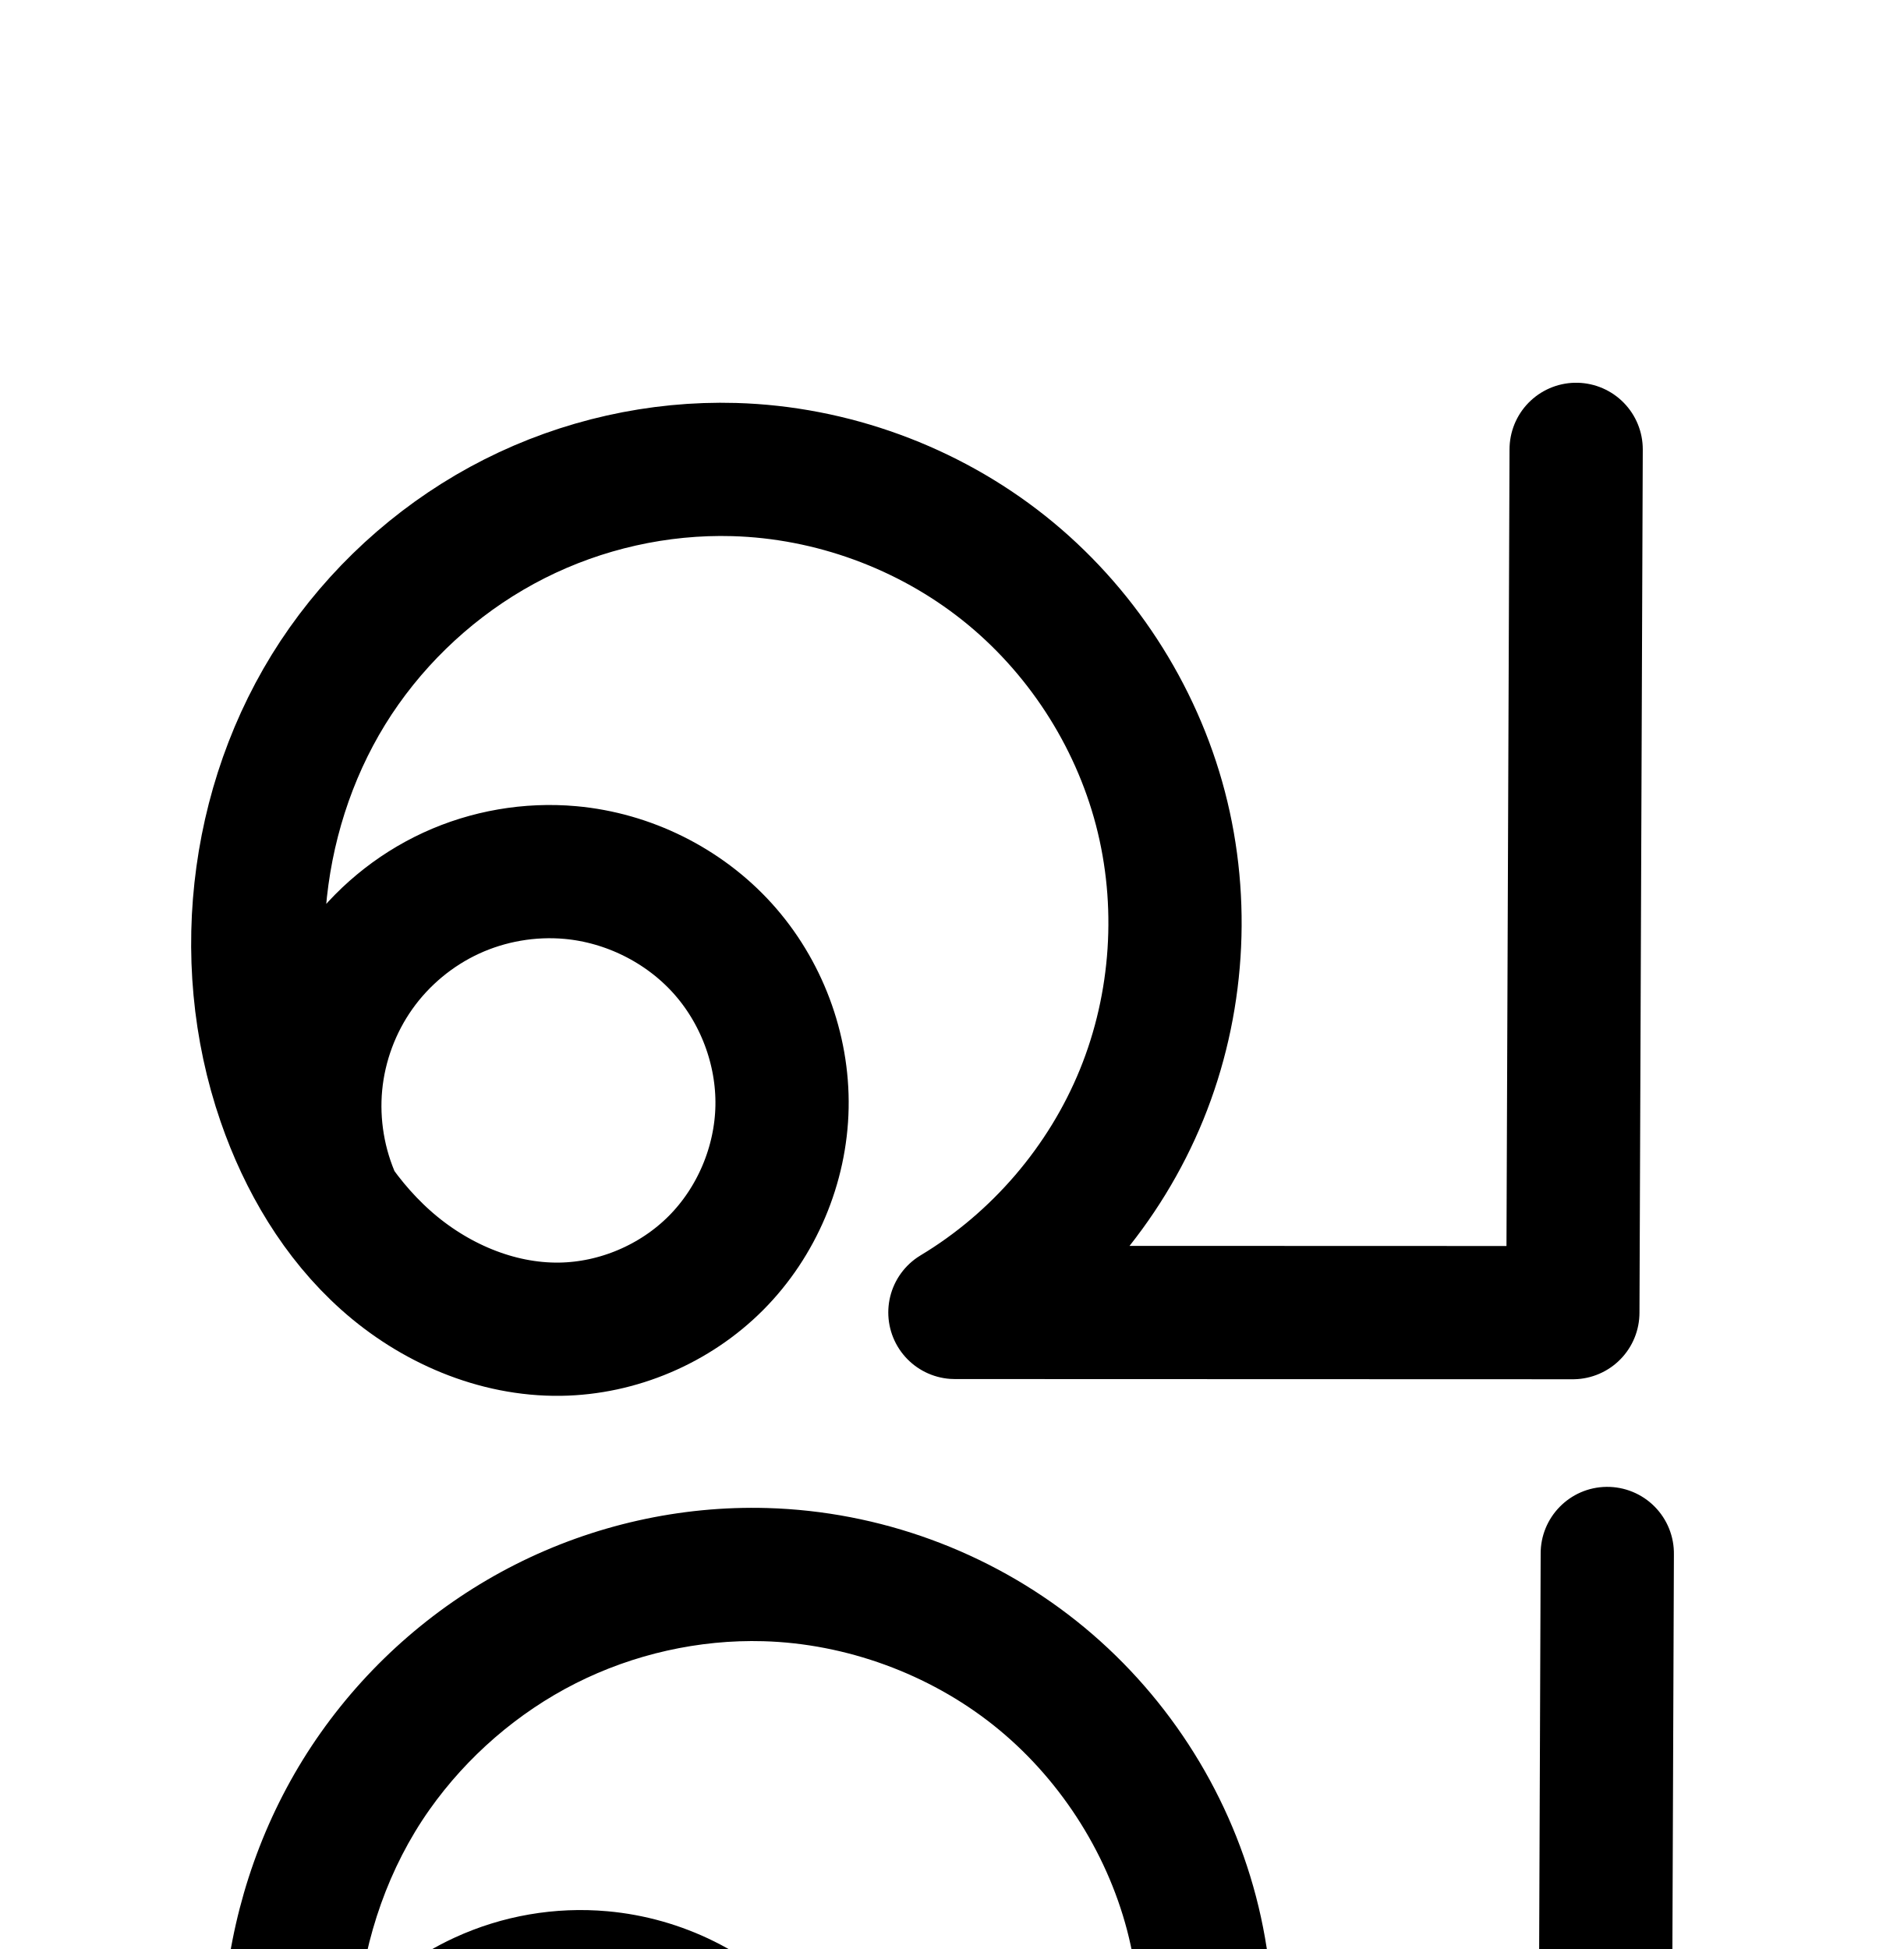
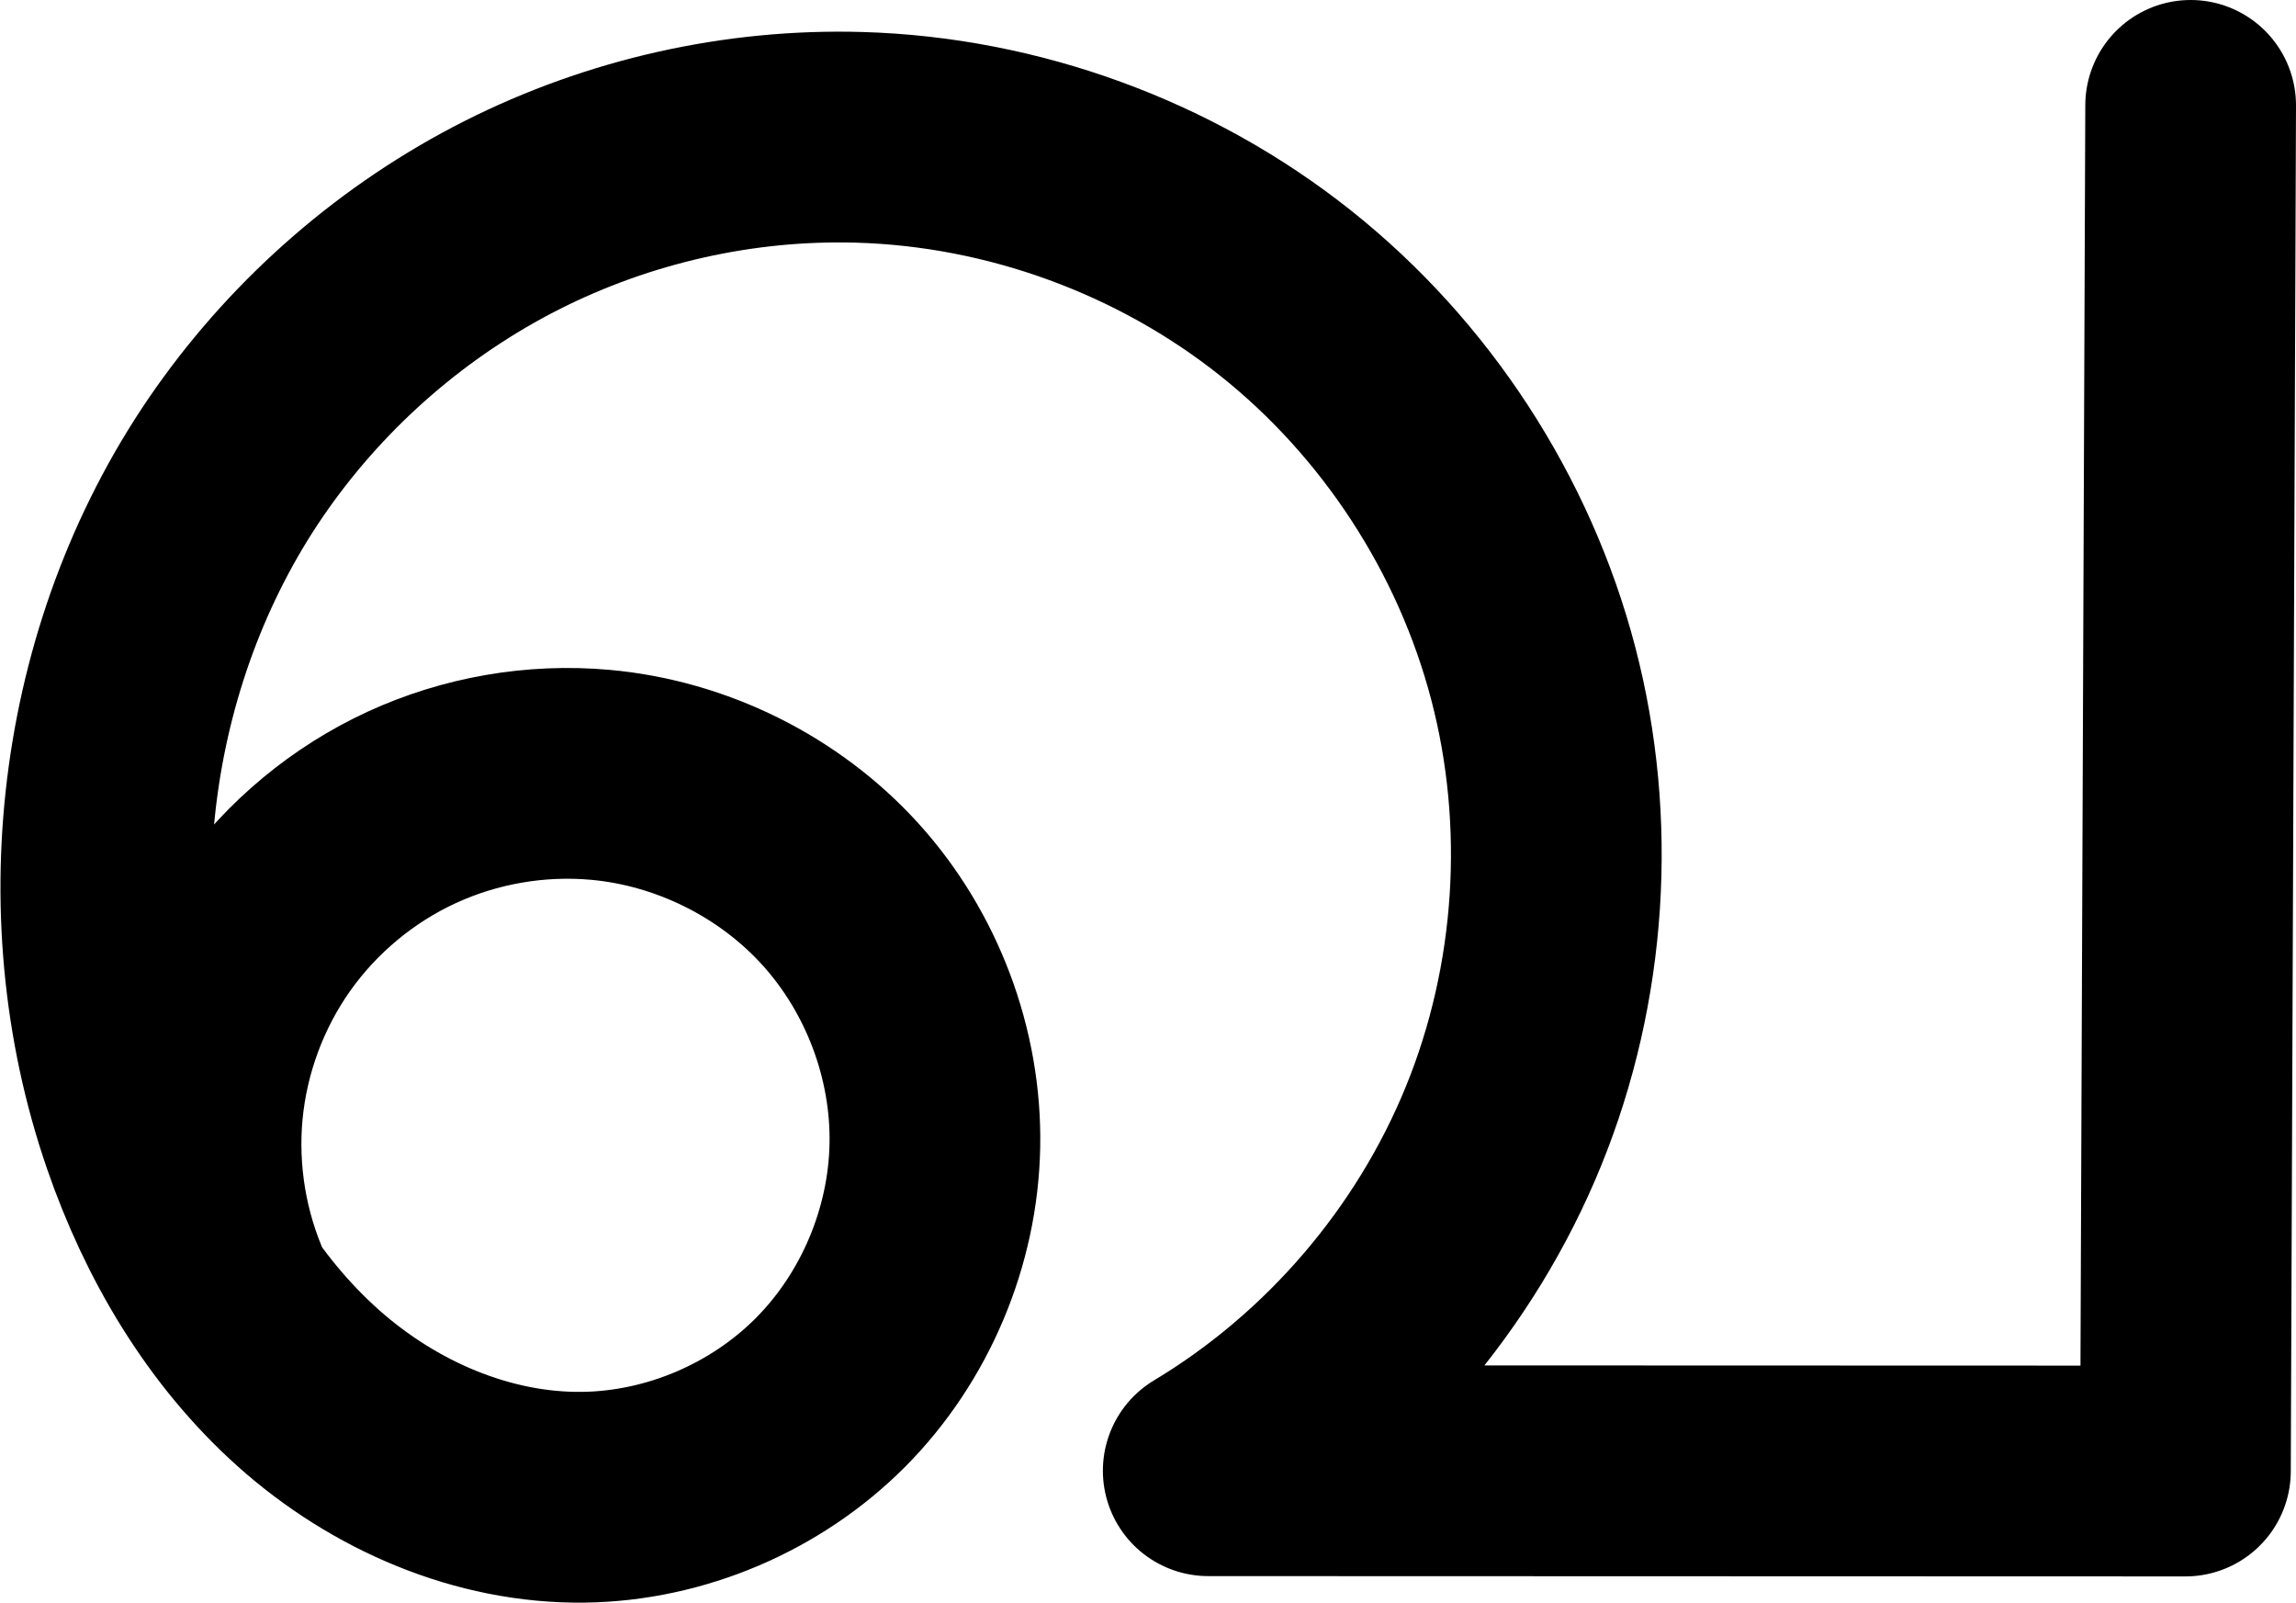
- <svg xmlns="http://www.w3.org/2000/svg" width="2000" height="2048" id="svg2992" version="1.1">
+ <svg xmlns="http://www.w3.org/2000/svg" width="381.373" height="266.14" id="svg2992" version="1.1">
  <defs id="defs5498">
    </defs>
-   <g id="layer1" transform="translate(0,1048)">
+   <g id="layer1" transform="translate(-772.5869,246.607)">
    <g id="layer1-1" transform="translate(-1807.622,-466.8953)">
-       <path id="path4139-9-6-5-7-2" d="m 3463.643,-108.922 -3.472,907.132 -649.257,-0.206 c 87.658,-52.625 157.591,-134.221 196.183,-228.9 38.592,-94.679 45.626,-201.912 19.734,-300.821 -25.892,-98.909 -84.566,-188.941 -164.598,-252.567 -80.032,-63.626 -180.975,-100.491 -283.175,-103.416 -79.656,-2.28 -159.77,15.796 -230.888,51.748 -71.118,35.952 -133.118,89.679 -179.106,154.759 -91.977,130.159 -115.464,305.405 -63.418,456.045 21.951,63.534 57.112,123.419 107.245,168.197 50.133,44.778 115.98,73.514 183.192,72.568 60.829,-0.857 120.903,-26.476 163.818,-69.595 42.915,-43.119 68.229,-103.206 69.374,-164.03 1.145,-60.825 -21.829,-121.731 -62.663,-166.825 -40.834,-45.094 -99.065,-73.955 -159.655,-79.408 -42.711,-3.844 -86.395,3.71 -125.335,21.671 -38.94,17.962 -73.042,46.288 -97.843,81.273 -24.801,34.984 -40.24,76.541 -44.297,119.232 -4.057,42.691 3.278,86.412 21.045,125.442" style="fill:none;fill-rule:evenodd;stroke:#000000;stroke-width:140;stroke-linecap:round;stroke-linejoin:round;stroke-miterlimit:4;stroke-dasharray:none;stroke-opacity:1" />
-       <path style="color:#000000;font-style:normal;font-variant:normal;font-weight:normal;font-stretch:normal;font-size:medium;line-height:normal;font-family:sans-serif;text-indent:0;text-align:start;text-decoration:none;text-decoration-line:none;text-decoration-style:solid;text-decoration-color:#000000;letter-spacing:normal;word-spacing:normal;text-transform:none;direction:ltr;block-progression:tb;writing-mode:lr-tb;baseline-shift:baseline;text-anchor:start;white-space:normal;clip-rule:nonzero;display:inline;overflow:visible;visibility:visible;opacity:1;isolation:auto;mix-blend-mode:normal;color-interpolation:sRGB;color-interpolation-filters:linearRGB;solid-color:#000000;solid-opacity:1;fill:#000000;fill-opacity:1;fill-rule:evenodd;stroke:none;stroke-width:140;stroke-linecap:round;stroke-linejoin:round;stroke-miterlimit:4;stroke-dasharray:none;stroke-dashoffset:0;stroke-opacity:1;color-rendering:auto;image-rendering:auto;shape-rendering:auto;text-rendering:auto;enable-background:accumulate" d="m 3495.574,981.285 a 70.007,70.007 0 0 0 -69.217,70.725 l -3.205,837.379 -395.93,-0.125 c 31.766,-40.181 57.956,-84.808 77.41,-132.537 44.443,-109.033 52.448,-231.064 22.631,-344.969 a 70.007,70.007 0 0 0 0,-0 c -29.818,-113.905 -96.588,-216.36 -188.754,-289.633 -92.166,-73.273 -207.04,-115.225 -324.734,-118.594 -91.575,-2.621 -182.894,18.009 -264.471,59.248 -81.559,41.23 -152.072,102.365 -204.693,176.832 -105.825,149.756 -132.055,346.679 -72.414,519.301 25.052,72.509 65.647,142.944 126.777,197.545 61.748,55.153 143.007,91.59 230.809,90.353 79.829,-1.124 156.271,-33.765 212.447,-90.209 56.142,-56.41 88.252,-132.723 89.746,-212.092 1.493,-79.321 -27.646,-156.472 -80.762,-215.129 -53.084,-58.622 -126.705,-95.07 -205.269,-102.141 -55.108,-4.959 -110.686,4.651 -160.93,27.826 -38.517,17.767 -72.947,43.145 -101.363,74.336 7.111,-75.119 32.545,-148.502 75.293,-208.996 39.355,-55.693 92.843,-102.012 153.519,-132.685 60.659,-30.665 129.568,-46.185 197.305,-44.246 86.705,2.482 173.717,34.258 241.615,88.238 67.898,53.98 118.475,131.587 140.441,215.5 21.966,83.913 15.903,176.348 -16.838,256.672 -32.741,80.324 -93.022,150.66 -167.391,195.307 a 70.007,70.007 0 0 0 36.008,130.016 l 649.258,0.205 a 70.007,70.007 0 0 0 70.022,-69.733 l 3.471,-907.131 a 70.007,70.007 0 0 0 -70.781,-71.262 z M 2421.971,1566.035 c 3.824,0.086 7.637,0.3 11.426,0.641 42.617,3.835 85.459,25.109 114.043,56.676 28.553,31.532 45.359,76.193 44.562,118.521 -0.796,42.28 -19.314,86.139 -49.002,115.969 -29.653,29.795 -73.358,48.392 -115.188,48.98 -46.623,0.656 -97.058,-20.378 -135.576,-54.781 -13.655,-12.197 -26.088,-26.233 -37.391,-41.543 -11.03,-26.484 -15.669,-56.261 -12.963,-84.742 2.879,-30.3 14.115,-60.541 31.717,-85.371 17.602,-24.83 42.419,-45.445 70.057,-58.193 24.183,-11.155 51.544,-16.757 78.314,-16.156 z" id="path4139-9-6-5-7-2-7" />
-       <path id="path4139-9-6-5-7-2-9" d="m 578.197,-132.692 -3.684,963.883 -688.921,-0.219 C -21.112,775.186 53.371,688.529 94.508,587.909 135.645,487.289 143.204,373.272 115.711,268.102 88.219,162.932 25.828,67.201 -59.288,-0.415 -144.403,-68.031 -251.766,-107.151 -360.429,-110.142 c -84.585,-2.329 -169.633,16.954 -245.114,55.202 -75.48,38.247 -141.264,95.353 -190.047,164.493 -97.566,138.28 -122.426,324.345 -67.174,484.307 23.297,67.446 60.597,131.025 113.783,178.594 53.186,47.57 123.047,78.14 194.397,77.233 64.69,-0.823 128.61,-28.006 174.277,-73.831 45.667,-45.825 72.611,-109.722 73.827,-174.406 1.216,-64.683 -23.243,-129.452 -66.702,-177.376 -43.459,-47.925 -105.422,-78.556 -169.864,-84.267 -45.355,-4.019 -91.727,4.055 -133.054,23.168 -41.327,19.113 -77.51,49.219 -103.819,86.382 -26.309,37.163 -42.68,81.294 -46.974,126.624 -4.294,45.33 3.5,91.75 22.362,133.192" style="fill:none;fill-rule:evenodd;stroke:#000000;stroke-width:70;stroke-linecap:round;stroke-linejoin:round;stroke-miterlimit:4;stroke-dasharray:none;stroke-opacity:1" />
-       <path style="color:#000000;font-style:normal;font-variant:normal;font-weight:normal;font-stretch:normal;font-size:medium;line-height:normal;font-family:sans-serif;text-indent:0;text-align:start;text-decoration:none;text-decoration-line:none;text-decoration-style:solid;text-decoration-color:#000000;letter-spacing:normal;word-spacing:normal;text-transform:none;direction:ltr;block-progression:tb;writing-mode:lr-tb;baseline-shift:baseline;text-anchor:start;white-space:normal;clip-rule:nonzero;display:inline;overflow:visible;visibility:visible;opacity:1;isolation:auto;mix-blend-mode:normal;color-interpolation:sRGB;color-interpolation-filters:linearRGB;solid-color:#000000;solid-opacity:1;fill:#000000;fill-opacity:1;fill-rule:evenodd;stroke:none;stroke-width:70;stroke-linecap:round;stroke-linejoin:round;stroke-miterlimit:4;stroke-dasharray:none;stroke-dashoffset:0;stroke-opacity:1;color-rendering:auto;image-rendering:auto;shape-rendering:auto;text-rendering:auto;enable-background:accumulate" d="m 1009.805,1175.812 a 35.004,35.004 0 0 0 -34.607,35.361 l -3.551,929.006 -548.916,-0.174 c 58.891,-53.928 105.867,-120.721 136.174,-194.852 44.073,-107.802 52.125,-229.227 22.67,-341.904 -29.455,-112.677 -95.9,-214.628 -187.092,-287.07 -91.191,-72.442 -205.528,-114.103 -321.947,-117.309 -90.544,-2.493 -181.194,18.072 -261.898,58.967 -80.696,40.89 -150.73,101.702 -202.824,175.535 -104.478,148.076 -130.703,344.972 -71.658,515.912 24.845,71.927 64.857,140.776 123.533,193.256 58.984,52.755 136.54,87.181 218.176,86.143 74.199,-0.944 146.314,-31.634 198.623,-84.123 52.292,-52.472 82.639,-124.488 84.029,-198.453 1.39,-73.941 -26.16,-146.837 -75.77,-201.545 -49.594,-54.691 -119.262,-89.111 -192.701,-95.619 -51.55,-4.569 -103.864,4.54 -150.836,26.264 -46.972,21.724 -87.789,55.687 -117.691,97.926 -17.354,24.514 -30.722,51.616 -39.953,80.078 -23.263,-130.647 5.284,-271.54 81.443,-379.48 45.472,-64.447 107.005,-117.847 177.27,-153.451 70.255,-35.6 149.703,-53.6 228.33,-51.435 100.906,2.778 201.294,39.358 280.334,102.146 79.04,62.789 137.378,152.3 162.908,249.963 25.53,97.662 18.462,204.274 -19.738,297.711 -38.2,93.437 -107.845,174.465 -194.482,226.269 a 35.004,35.004 0 0 0 17.951,65.039 l 688.922,0.219 a 35.004,35.004 0 0 0 35.01,-34.867 l 3.684,-963.883 a 35.004,35.004 0 0 0 -35.391,-35.629 z m -1138.672,542.047 c 4.923,0.107 9.837,0.377 14.732,0.81 55.446,4.914 109.704,31.756 147.027,72.914 37.307,41.141 58.677,97.781 57.635,153.207 -1.041,55.402 -24.582,111.18 -63.625,150.357 -39.026,39.16 -94.75,62.839 -149.93,63.541 -61.065,0.777 -123.23,-25.94 -170.619,-68.324 -17.754,-15.879 -33.679,-33.937 -47.814,-53.586 -15.679,-35.319 -22.229,-75.039 -18.586,-113.498 3.708,-39.138 17.982,-77.614 40.697,-109.701 22.715,-32.087 54.261,-58.335 89.943,-74.838 31.222,-14.44 66.078,-21.635 100.539,-20.883 z" id="path4139-9-6-5-7-2-9-8" />
-       <path style="color:#000000;font-style:normal;font-variant:normal;font-weight:normal;font-stretch:normal;font-size:medium;line-height:normal;font-family:sans-serif;text-indent:0;text-align:start;text-decoration:none;text-decoration-line:none;text-decoration-style:solid;text-decoration-color:#000000;letter-spacing:normal;word-spacing:normal;text-transform:none;direction:ltr;block-progression:tb;writing-mode:lr-tb;baseline-shift:baseline;text-anchor:start;white-space:normal;clip-rule:nonzero;display:inline;overflow:visible;visibility:visible;opacity:1;isolation:auto;mix-blend-mode:normal;color-interpolation:sRGB;color-interpolation-filters:linearRGB;solid-color:#000000;solid-opacity:1;fill:#000000;fill-opacity:1;fill-rule:evenodd;stroke:none;stroke-width:200;stroke-linecap:round;stroke-linejoin:round;stroke-miterlimit:4;stroke-dasharray:none;stroke-dashoffset:0;stroke-opacity:1;color-rendering:auto;image-rendering:auto;shape-rendering:auto;text-rendering:auto;enable-background:accumulate" d="m 2426.473,2127.986 a 100.01,100.01 0 0 0 -98.881,101.035 l -3.092,807.482 -308.1,-0.098 c 18.339,-28.861 34.249,-59.343 47.246,-91.23 46.95,-115.185 55.371,-243.559 23.871,-363.891 -31.5,-120.332 -101.74,-228.113 -199.106,-305.52 -97.366,-77.407 -218.21,-121.541 -342.545,-125.1 -96.683,-2.767 -192.806,18.958 -278.865,62.463 -86.033,43.492 -160.194,107.803 -215.658,186.293 -111.76,158.155 -139.164,364.368 -76.268,546.41 26.381,76.356 69.303,151.312 135.147,210.123 66.726,59.599 154.591,99.337 251.217,97.977 87.972,-1.239 171.427,-36.888 233.287,-99.043 61.81,-62.105 96.835,-145.373 98.478,-232.69 1.643,-87.249 -30.141,-171.363 -88.52,-235.832 -58.334,-64.42 -138.551,-104.119 -224.818,-111.883 -60.421,-5.438 -121.096,5.055 -176.184,30.465 -15.064,6.949 -29.486,15.029 -43.303,23.984 12.068,-41.046 30.171,-79.947 54.299,-114.092 36.512,-51.67 86.35,-94.811 142.553,-123.223 56.177,-28.399 120.283,-42.826 182.912,-41.033 l 0,-0 c 80.065,2.292 161.107,31.889 223.805,81.734 62.698,49.845 109.804,122.129 130.088,199.615 20.284,77.487 14.637,163.579 -15.596,237.752 -30.233,74.172 -86.378,139.681 -155.051,180.908 a 100.01,100.01 0 0 0 51.44,185.736 l 649.256,0.205 a 100.01,100.01 0 0 0 100.031,-99.617 l 3.473,-907.131 A 100.01,100.01 0 0 0 2426.473,2127.986 Z M 1352.498,2773.156 c 3.167,0.069 6.318,0.242 9.443,0.523 34.914,3.142 71.158,21.165 94.492,46.934 23.29,25.72 37.454,63.419 36.807,97.82 -0.646,34.333 -16.251,71.238 -40.27,95.371 -23.97,24.084 -60.661,39.672 -94.348,40.147 -37.799,0.532 -81.628,-17.201 -115.168,-47.158 -11.214,-10.017 -21.596,-21.656 -31.221,-34.377 -8.041,-20.988 -11.362,-44.516 -9.254,-66.697 2.375,-24.989 11.809,-50.382 26.326,-70.859 14.517,-20.478 35.355,-37.787 58.148,-48.301 19.944,-9.2 42.874,-13.882 65.043,-13.402 z" id="path4139-9-6-5-7-2-0" />
+       <path id="path4139-9-6-5-7-2" d="m 2944.083,237.788 -0.868,226.783 -162.314,-0.051 c 21.915,-13.156 39.398,-33.555 49.046,-57.225 9.648,-23.67 11.406,-50.478 4.934,-75.205 -6.473,-24.727 -21.141,-47.235 -41.149,-63.142 -20.008,-15.907 -45.244,-25.123 -70.794,-25.854 -19.914,-0.57 -39.943,3.949 -57.722,12.937 -17.779,8.988 -33.279,22.42 -44.776,38.69 -22.994,32.54 -28.866,76.351 -15.855,114.011 5.488,15.883 14.278,30.855 26.811,42.049 12.533,11.195 28.995,18.378 45.798,18.142 15.207,-0.214 30.226,-6.619 40.955,-17.399 10.729,-10.78 17.057,-25.801 17.344,-41.008 0.286,-15.206 -5.457,-30.433 -15.666,-41.706 -10.209,-11.274 -24.766,-18.489 -39.914,-19.852 -10.678,-0.961 -21.599,0.927 -31.334,5.418 -9.735,4.49 -18.261,11.572 -24.461,20.318 -6.2,8.746 -10.06,19.135 -11.074,29.808 -1.014,10.673 0.82,21.603 5.261,31.36" style="fill:none;fill-rule:evenodd;stroke:#000000;stroke-width:35;stroke-linecap:round;stroke-linejoin:round;stroke-miterlimit:4;stroke-dasharray:none;stroke-opacity:1" />
    </g>
  </g>
</svg>
